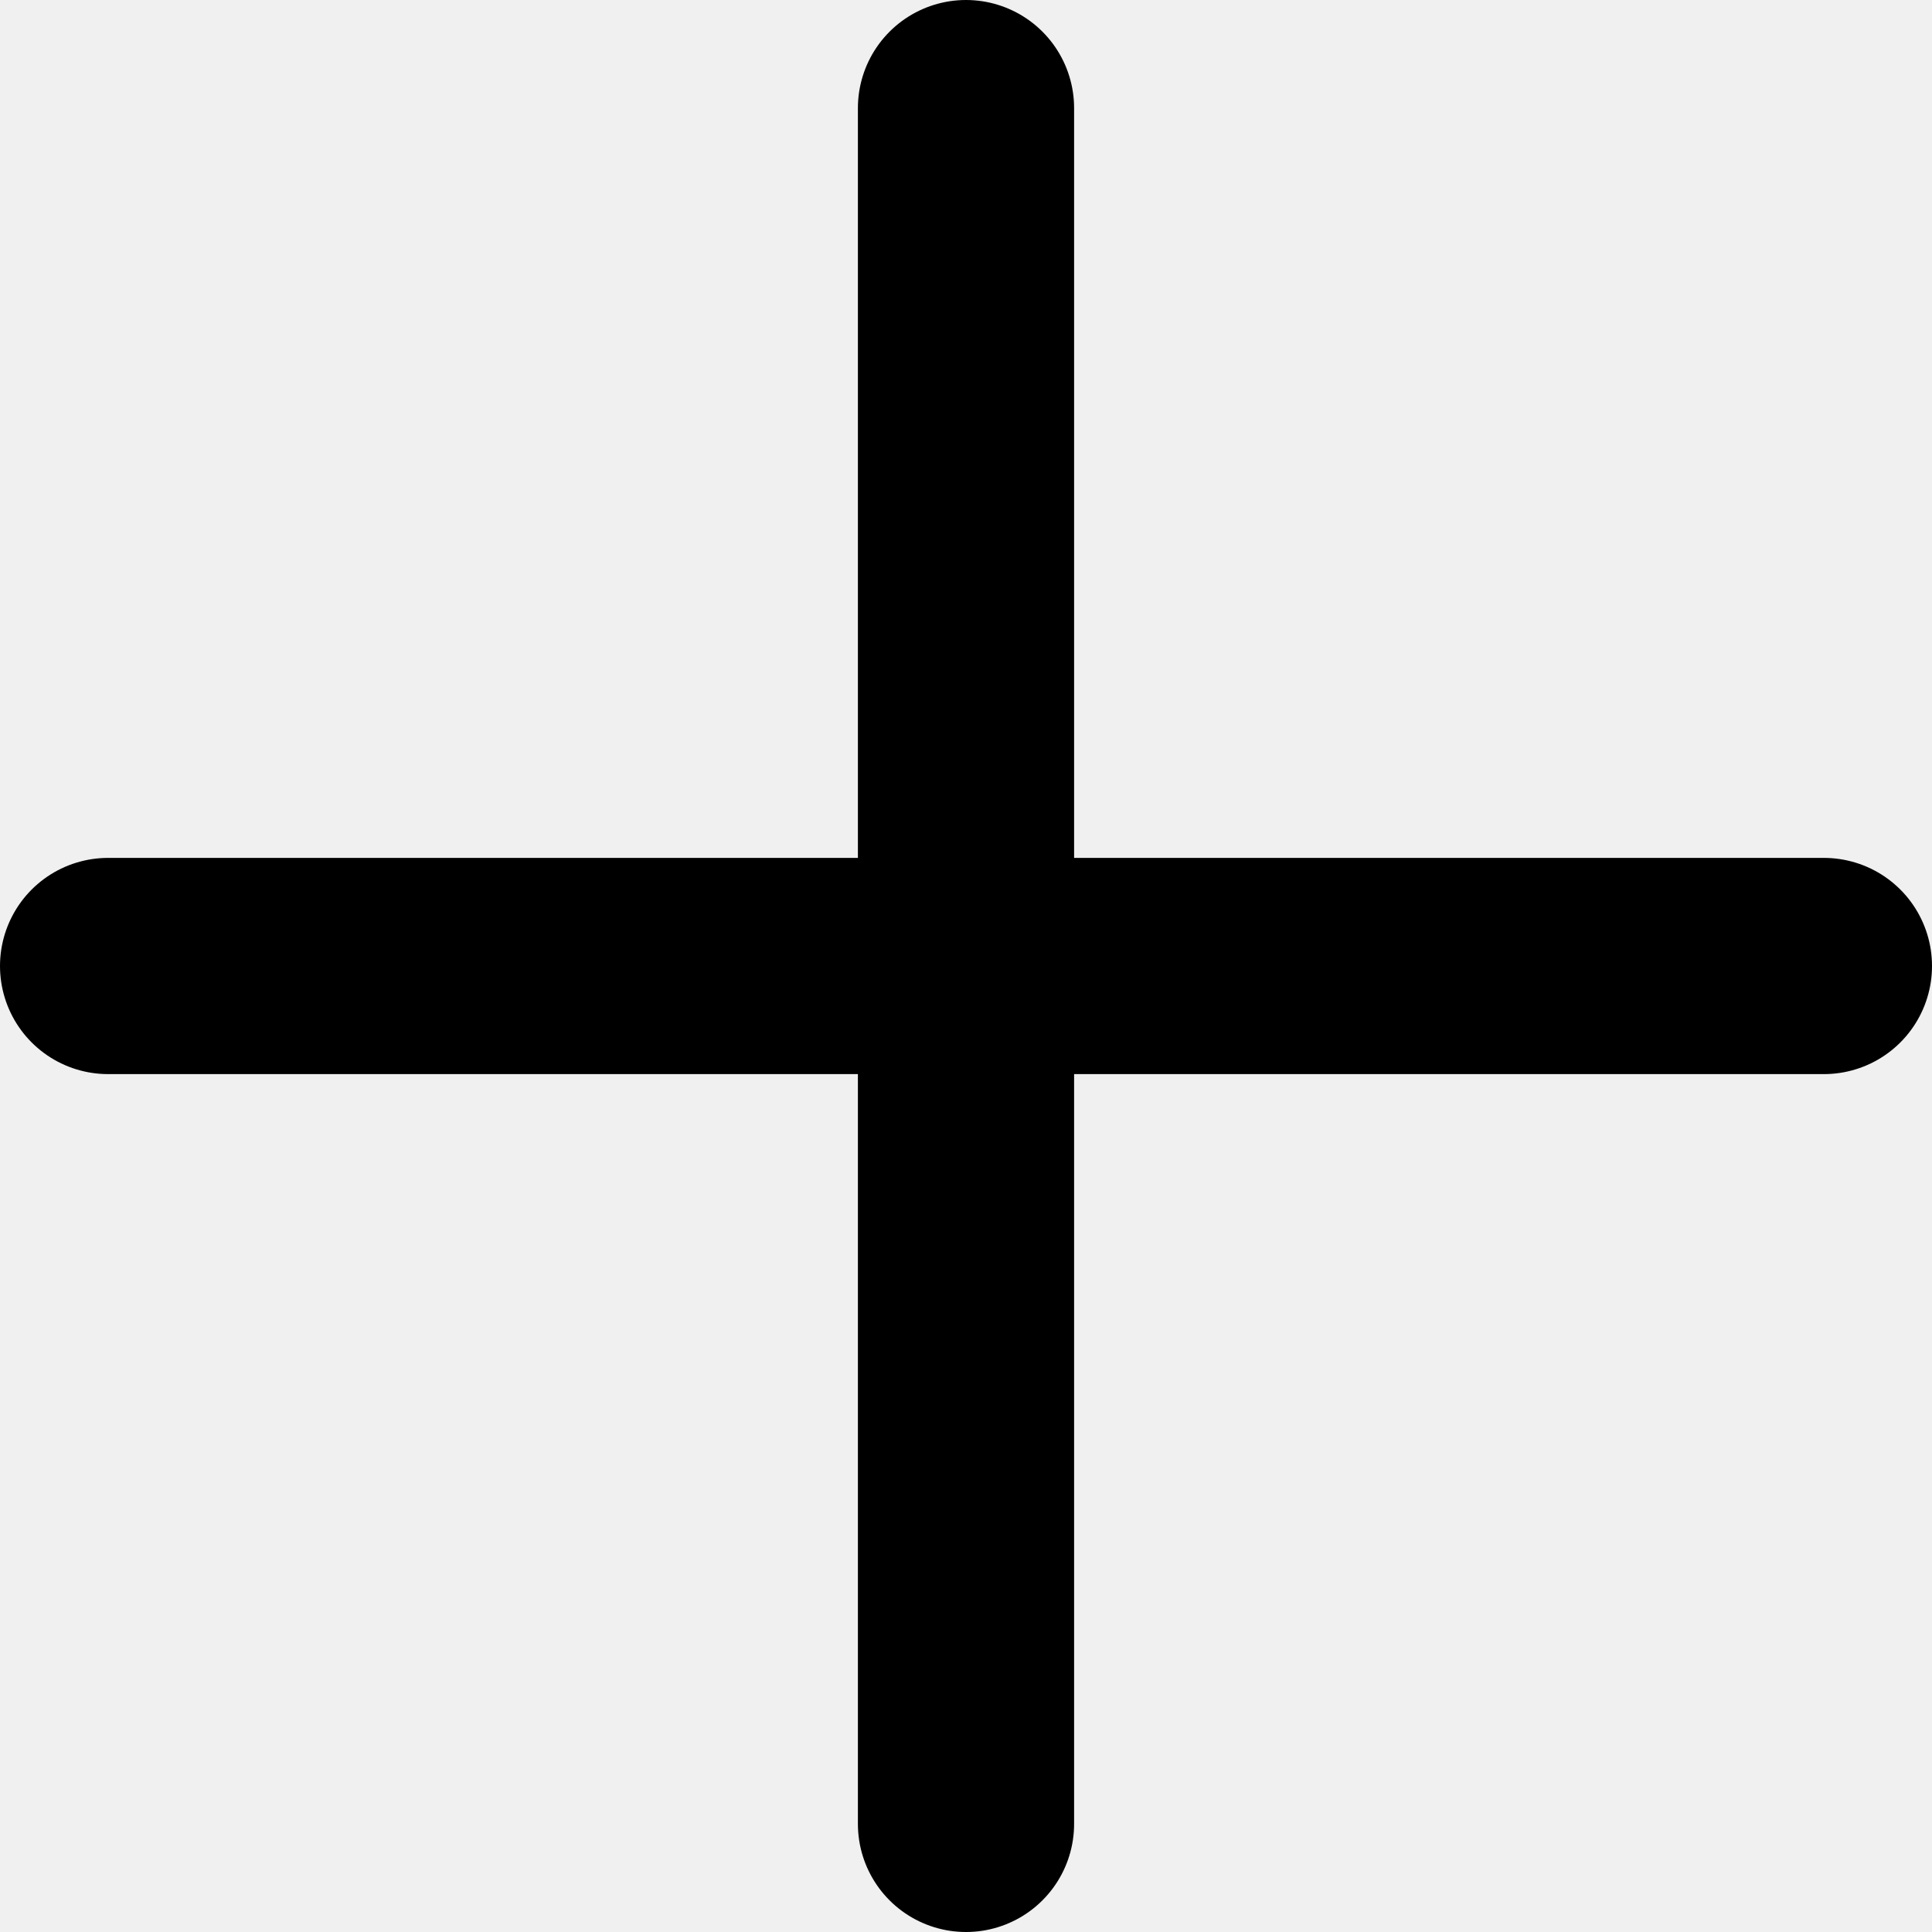
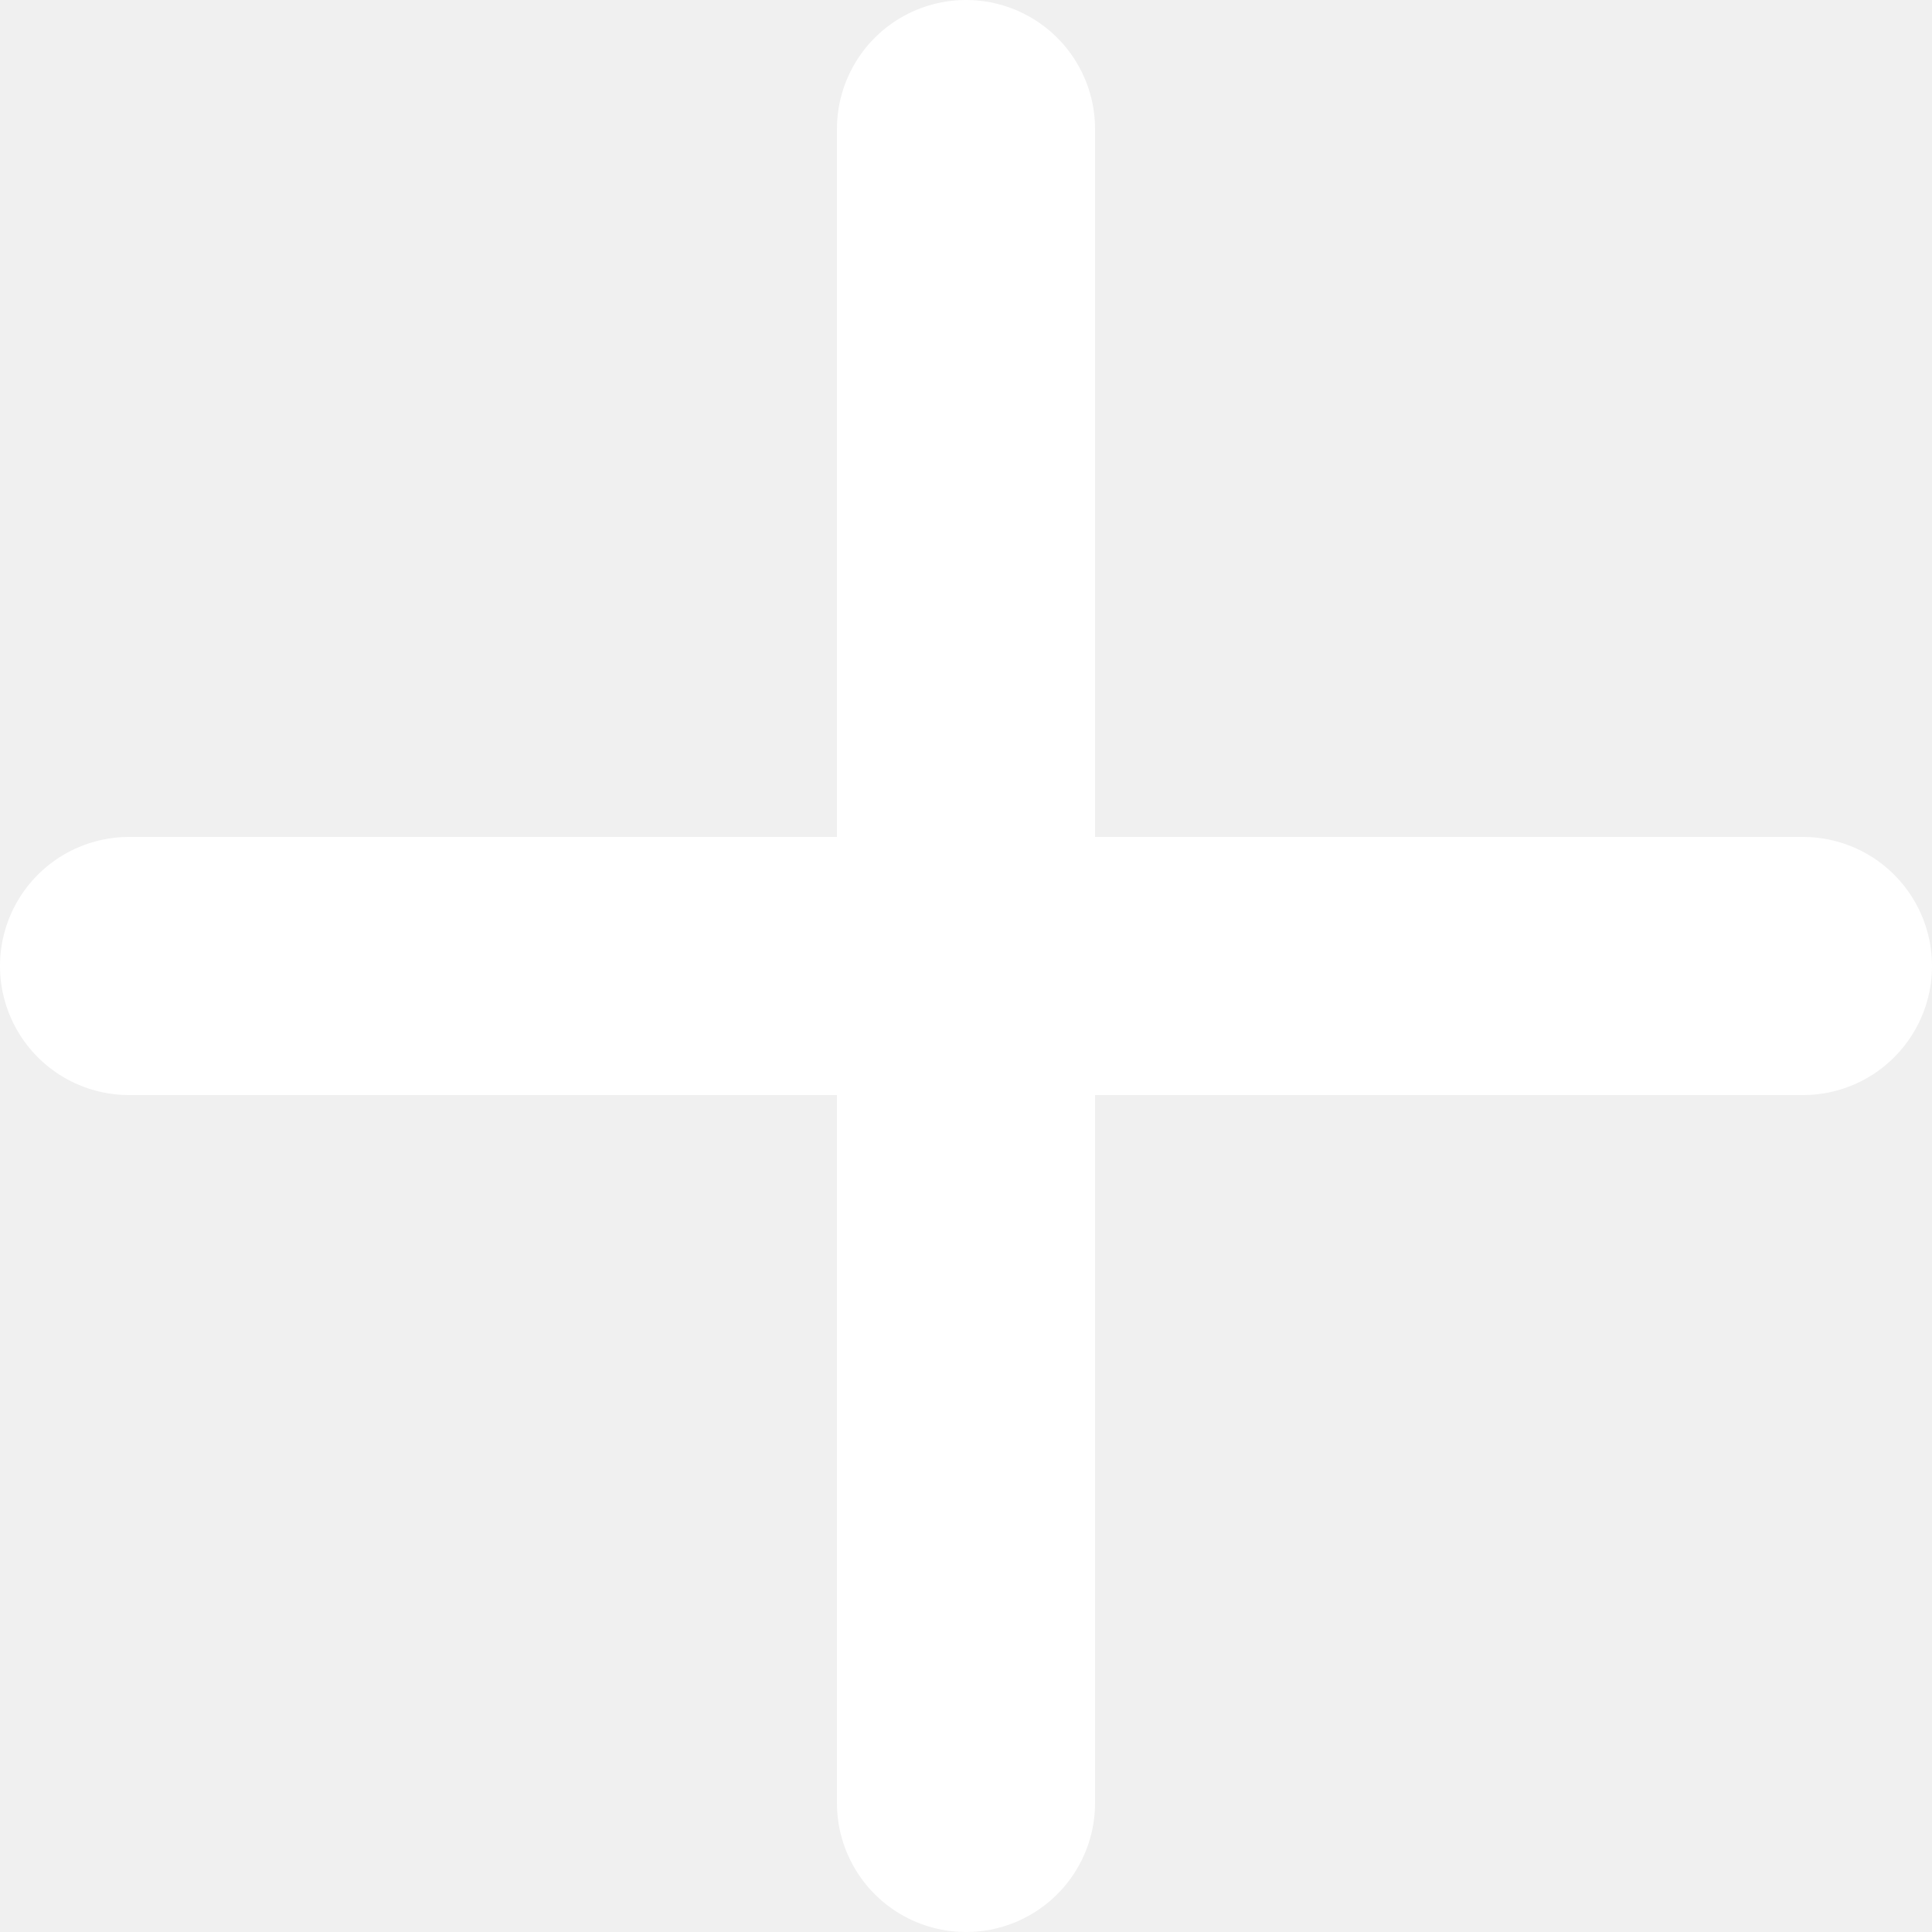
- <svg xmlns="http://www.w3.org/2000/svg" width="17.872" height="17.872" viewBox="0 0 17.872 17.872">
-   <g id="Icon_feather-plus" data-name="Icon feather-plus" transform="translate(-6.5 -6.5)">
-     <path id="Path_54" data-name="Path 54" d="M18,7.5V23.372" transform="translate(-2.564)" fill="none" stroke="#000" stroke-linecap="round" stroke-linejoin="round" stroke-width="2" />
-     <path id="Path_55" data-name="Path 55" d="M7.5,18H23.372" transform="translate(0 -2.564)" fill="none" stroke="#000" stroke-linecap="round" stroke-linejoin="round" stroke-width="2" />
+ <svg xmlns="http://www.w3.org/2000/svg" width="14.97" height="14.97" viewBox="0 0 14.97 14.97">
+   <g id="Group_13" data-name="Group 13" transform="translate(1 1)">
+     <path id="Path_11" data-name="Path 11" d="M18,12V24.97" transform="translate(-11.515 -12)" fill="none" stroke="#fff" stroke-linecap="round" stroke-linejoin="round" stroke-width="2" />
+     <path id="Path_12" data-name="Path 12" d="M12,18H24.97" transform="translate(-12 -11.515)" fill="none" stroke="#fff" stroke-linecap="round" stroke-linejoin="round" stroke-width="2" />
  </g>
</svg>
